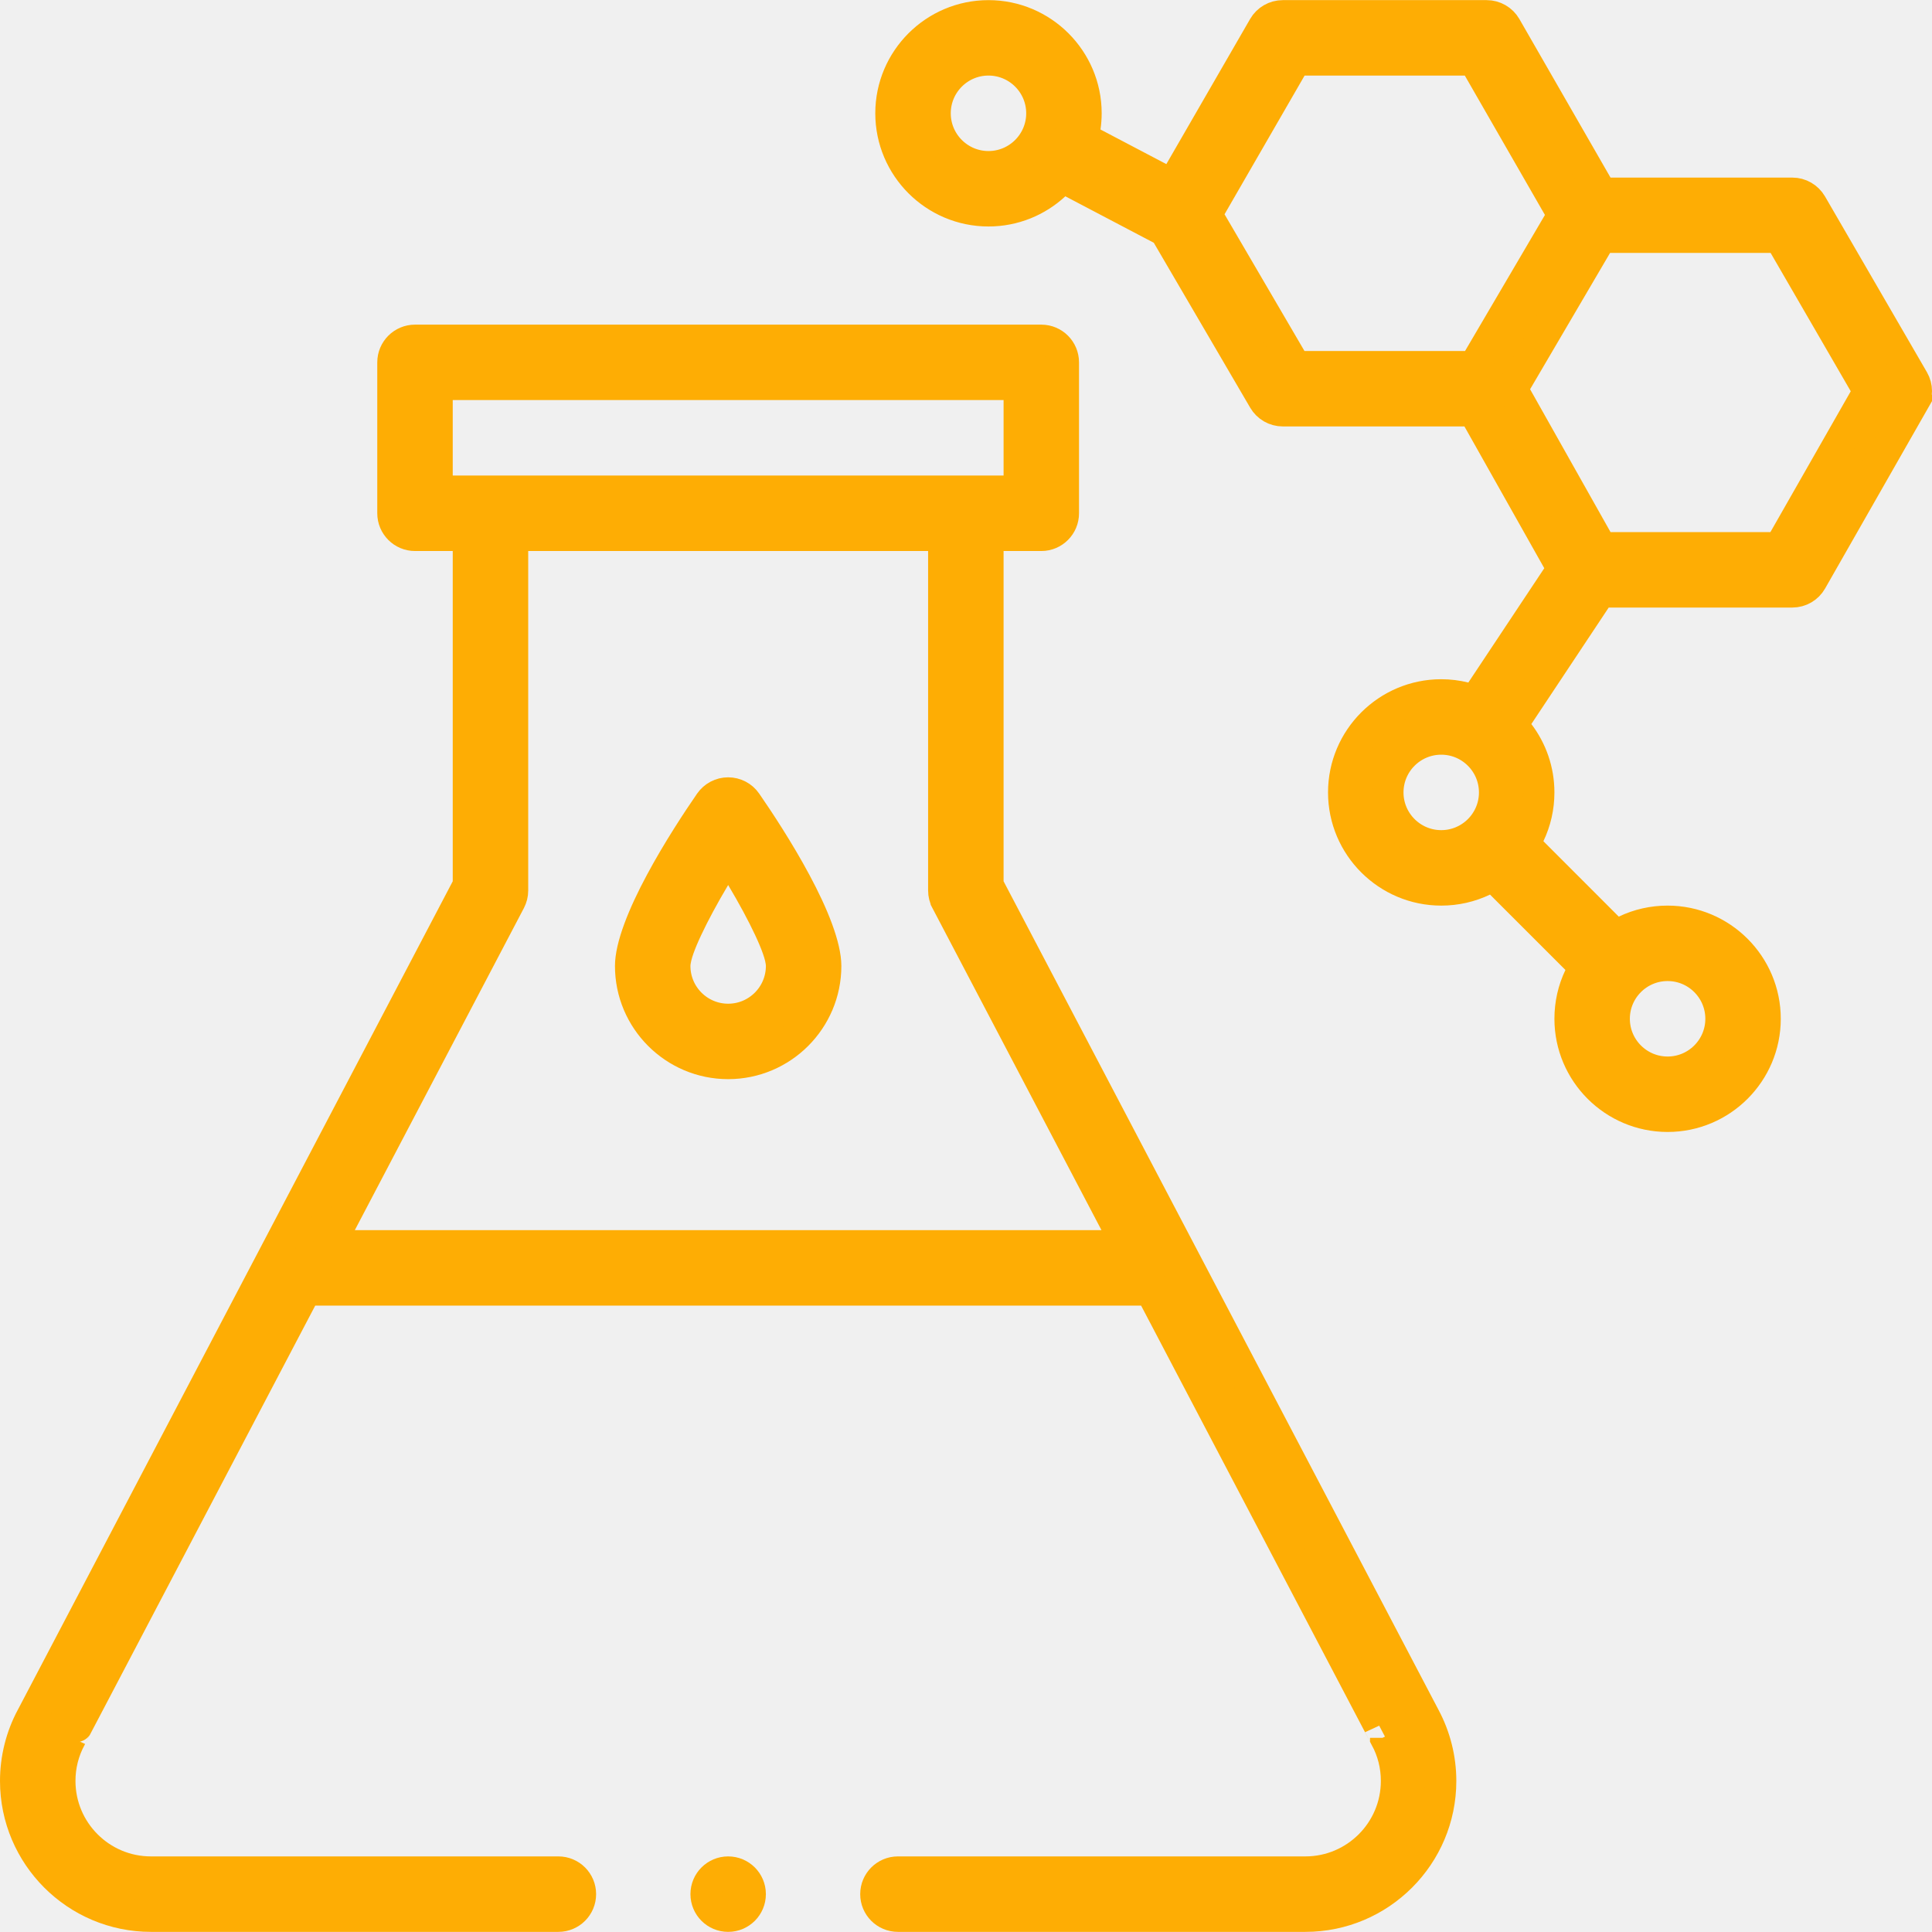
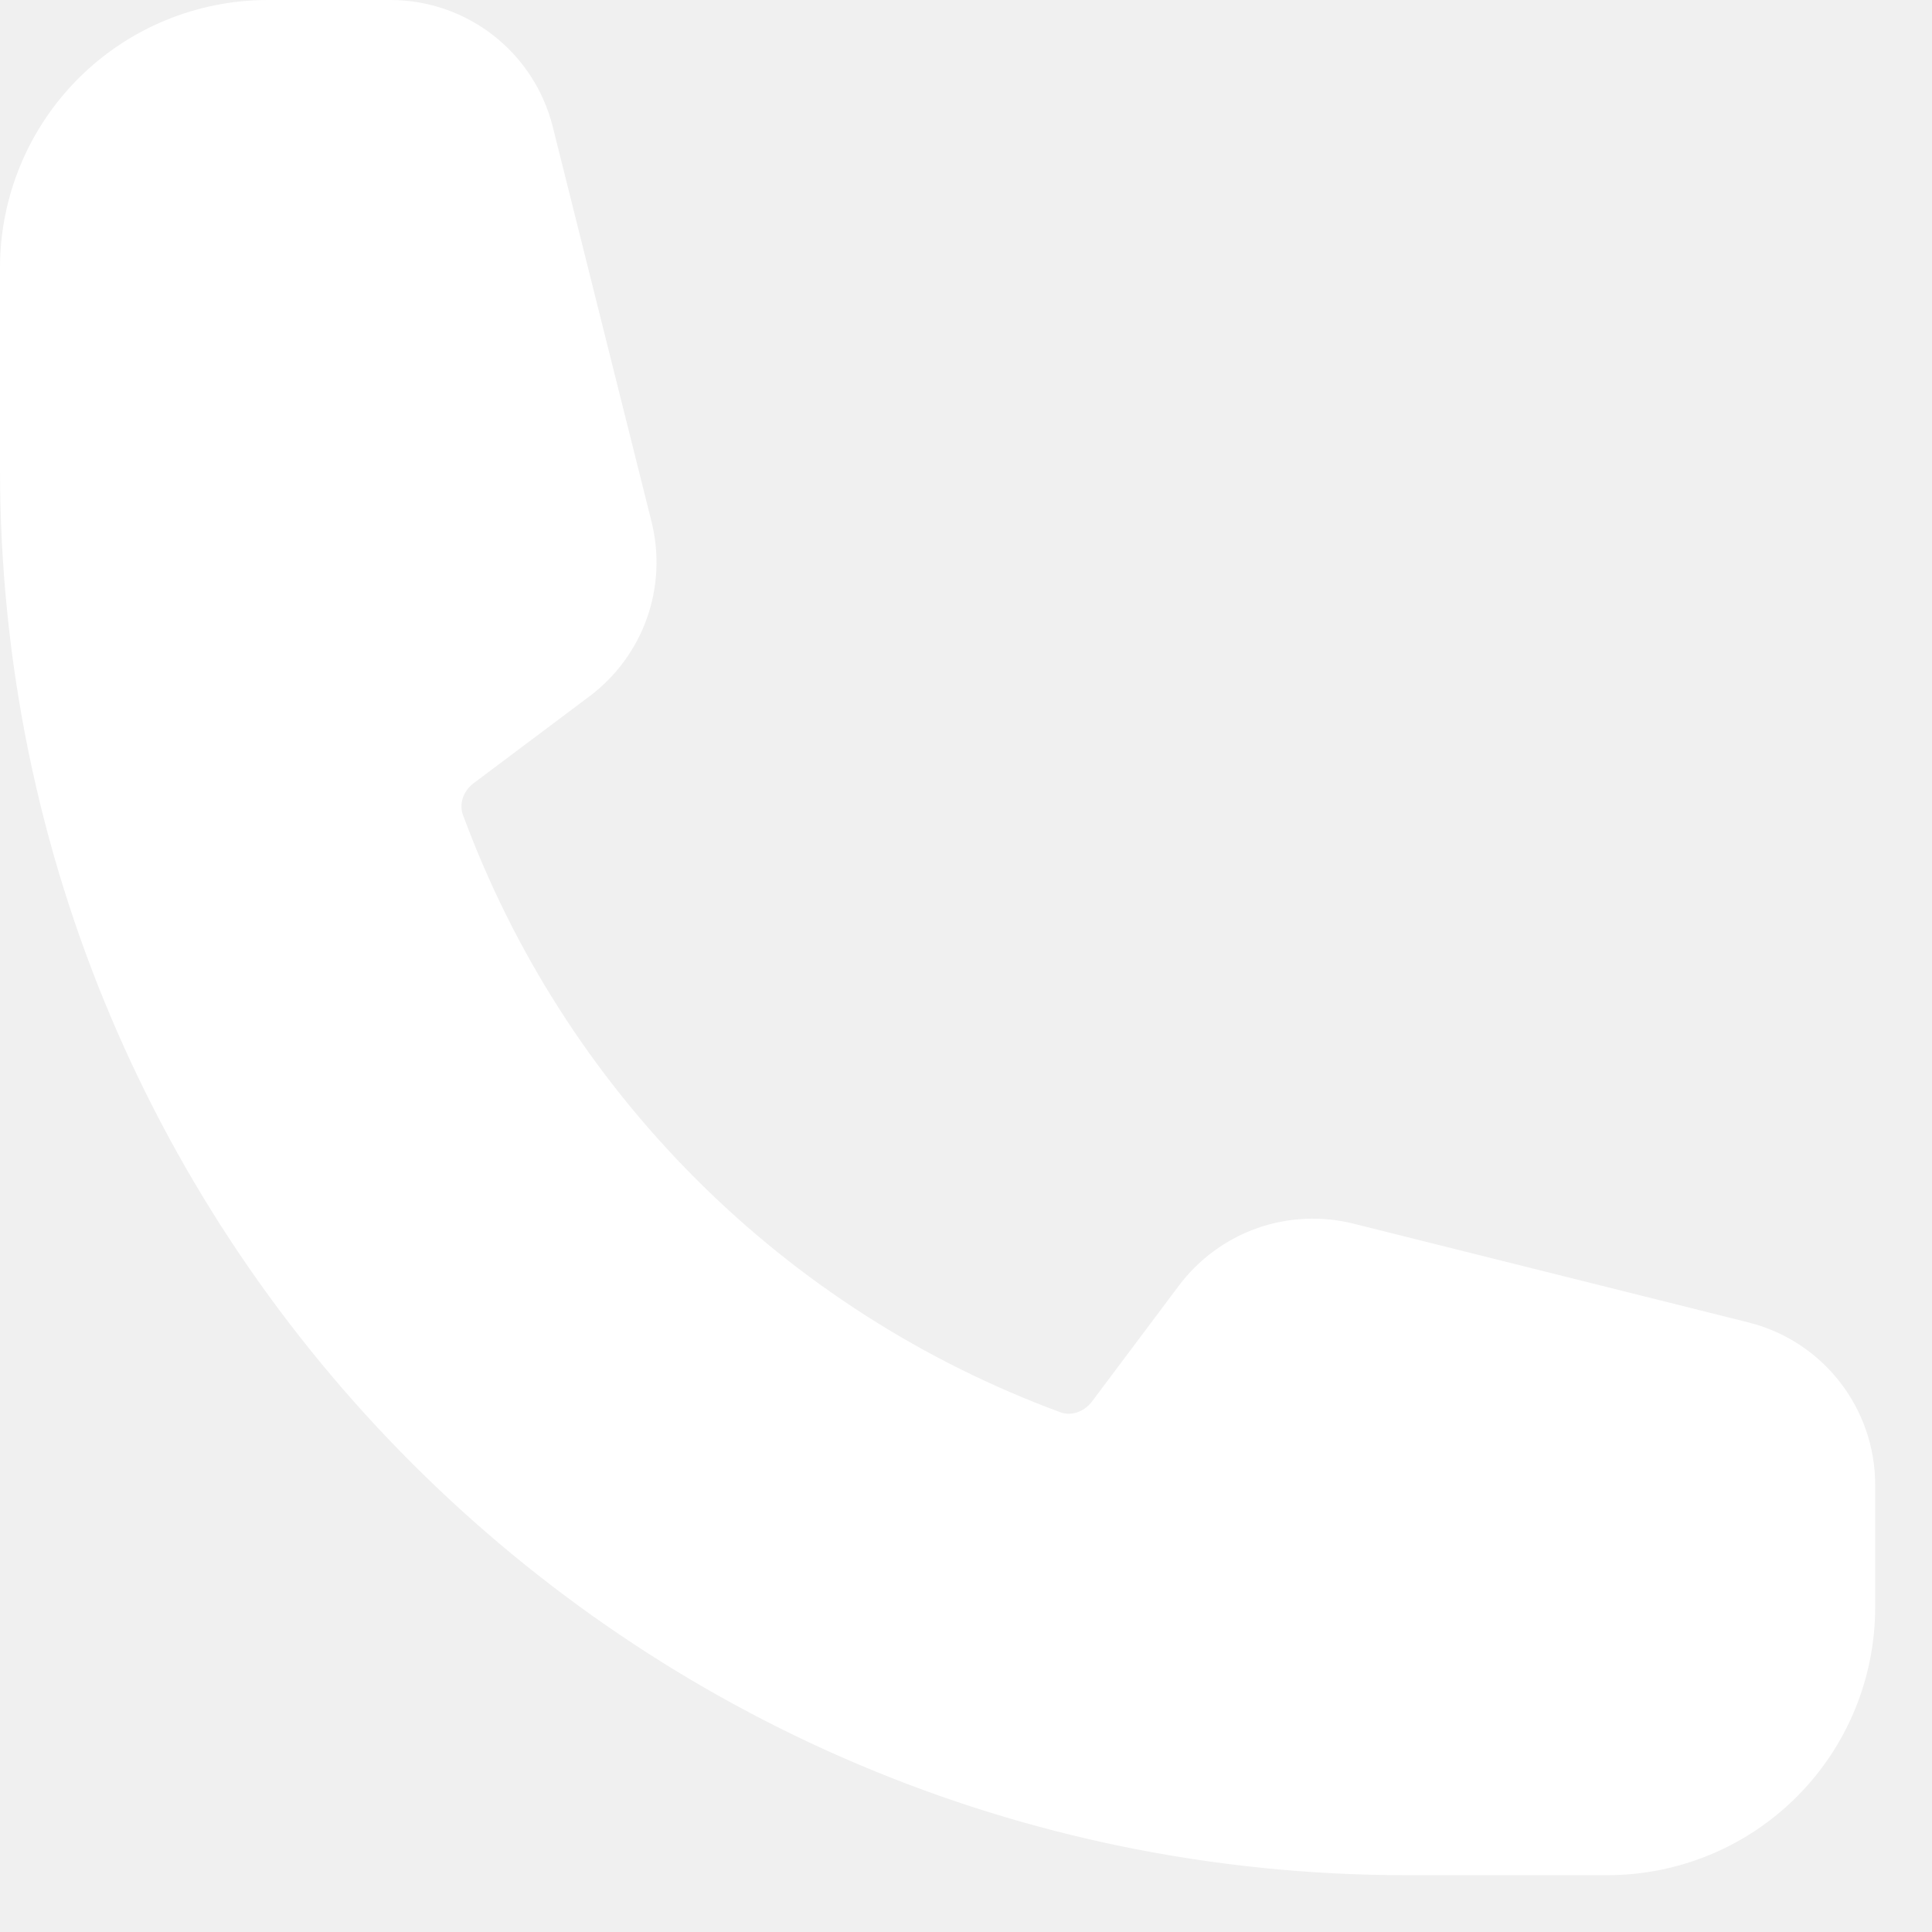
- <svg xmlns="http://www.w3.org/2000/svg" width="62" height="62" viewBox="0 0 62 62" fill="none">
-   <g clip-path="url(#clip0_518_701)">
-     <path d="M58.133 6.553L58.133 6.553L61.404 12.194L61.404 12.194C61.531 12.413 61.532 12.683 61.407 12.903L61.841 13.151L61.407 12.903L58.135 18.638C58.009 18.86 57.773 18.997 57.518 18.997H51.625H51.357L51.209 19.22L48.726 22.959L48.53 23.255L48.745 23.538C49.145 24.065 49.383 24.719 49.383 25.43C49.383 25.906 49.277 26.365 49.078 26.78L48.925 27.099L49.176 27.349L51.595 29.769L51.845 30.019L52.165 29.866C52.58 29.667 53.038 29.562 53.515 29.562C55.242 29.562 56.647 30.967 56.647 32.694C56.647 34.421 55.242 35.826 53.515 35.826C51.788 35.826 50.383 34.421 50.383 32.694C50.383 32.218 50.488 31.759 50.687 31.344L50.84 31.024L50.59 30.774L48.17 28.355L47.92 28.104L47.601 28.257C47.186 28.456 46.727 28.562 46.251 28.562C44.524 28.562 43.118 27.156 43.118 25.43C43.118 23.703 44.524 22.297 46.251 22.297C46.509 22.297 46.76 22.329 47.001 22.389L47.342 22.473L47.537 22.18L49.974 18.511L50.143 18.256L49.993 17.989L47.431 13.44L47.288 13.185H46.995H41.167C40.914 13.185 40.68 13.051 40.553 12.833L40.553 12.833L37.458 7.538L37.386 7.414L37.259 7.348L34.421 5.857L34.108 5.692L33.848 5.933C33.288 6.452 32.541 6.768 31.721 6.768C29.995 6.768 28.589 5.363 28.589 3.636C28.589 1.909 29.995 0.504 31.721 0.504C33.448 0.504 34.854 1.909 34.854 3.636C34.854 3.788 34.842 3.937 34.821 4.085L34.771 4.435L35.084 4.599L37.197 5.709L37.622 5.933L37.862 5.517L40.551 0.859L40.551 0.859C40.678 0.639 40.913 0.504 41.167 0.504H47.708C47.963 0.504 48.198 0.64 48.325 0.86L51.25 5.948L51.394 6.199H51.683H57.518C57.771 6.199 58.005 6.334 58.133 6.553ZM38.864 6.626L38.718 6.878L38.865 7.128L41.43 11.516L41.575 11.764H41.861H47.015H47.301L47.446 11.517L50.01 7.151L50.157 6.901L50.012 6.649L47.441 2.176L47.297 1.925H47.008H41.866H41.577L41.433 2.175L38.864 6.626ZM56.814 17.575H57.105L57.249 17.323L59.827 12.804L59.969 12.554L59.825 12.305L57.253 7.865L57.108 7.616H56.82H51.669H51.383L51.238 7.863L48.671 12.239L48.526 12.487L48.667 12.737L51.248 17.321L51.392 17.575H51.684H56.814ZM30.011 3.636C30.011 4.58 30.778 5.347 31.721 5.347C32.665 5.347 33.432 4.58 33.432 3.636C33.432 2.692 32.665 1.925 31.721 1.925C30.778 1.925 30.011 2.692 30.011 3.636ZM46.251 23.719C45.307 23.719 44.54 24.486 44.54 25.43C44.54 26.373 45.307 27.14 46.251 27.14C47.195 27.14 47.961 26.374 47.961 25.43C47.961 24.486 47.194 23.719 46.251 23.719ZM53.515 34.405C54.459 34.405 55.226 33.638 55.226 32.694C55.226 31.75 54.459 30.983 53.515 30.983C52.571 30.983 51.804 31.75 51.804 32.694C51.804 33.638 52.571 34.405 53.515 34.405Z" fill="#FEAD04" stroke="#FEAD04" stroke-width="1" />
-     <path d="M21.657 30.987L21.657 30.987V31C21.657 31.943 22.424 32.71 23.367 32.71C24.311 32.71 25.077 31.944 25.078 31L25.078 30.993L25.078 30.986C25.073 30.811 25.017 30.614 24.954 30.436C24.887 30.246 24.794 30.026 24.683 29.789C24.46 29.313 24.152 28.741 23.797 28.145L23.368 27.421L22.938 28.145C22.583 28.742 22.275 29.314 22.052 29.79C21.94 30.027 21.847 30.247 21.78 30.438C21.718 30.615 21.662 30.812 21.657 30.987ZM21.197 28.319C21.744 27.297 22.391 26.319 22.782 25.752L22.782 25.752C22.915 25.56 23.134 25.445 23.367 25.445C23.601 25.445 23.82 25.56 23.952 25.752C24.344 26.319 24.991 27.297 25.538 28.319C25.812 28.83 26.056 29.344 26.23 29.816C26.407 30.296 26.5 30.699 26.5 30.999C26.5 32.726 25.094 34.131 23.367 34.131C21.641 34.131 20.235 32.726 20.235 30.999C20.235 30.699 20.327 30.296 20.505 29.816C20.679 29.344 20.923 28.83 21.197 28.319Z" fill="#FEAD04" stroke="#FEAD04" stroke-width="1" />
-     <path d="M24.078 60.785C24.078 61.178 23.76 61.496 23.367 61.496C22.975 61.496 22.657 61.178 22.657 60.785C22.657 60.392 22.975 60.074 23.367 60.074C23.76 60.074 24.078 60.392 24.078 60.785Z" fill="#FEAD04" stroke="#FEAD04" stroke-width="1" />
-     <path d="M31.706 28.281V28.404L31.763 28.513L45.717 55.096L45.719 55.1C46.056 55.727 46.235 56.437 46.235 57.153C46.235 59.547 44.286 61.496 41.892 61.496H28.816C28.423 61.496 28.105 61.178 28.105 60.785C28.105 60.393 28.423 60.074 28.816 60.074H41.892C43.503 60.074 44.813 58.764 44.813 57.153C44.813 56.664 44.696 56.197 44.465 55.769L44.465 55.768L44.461 55.761C44.463 55.766 43.378 53.699 42.035 51.14L40.764 48.718L38.218 43.869L37.38 42.271L37.145 41.824L37.083 41.706L37.067 41.675L37.063 41.668L37.062 41.666L37.062 41.665C37.062 41.665 37.062 41.665 36.619 41.897L37.062 41.665L36.921 41.398H36.619H10.116H9.814L9.673 41.665L10.116 41.897C9.673 41.665 9.673 41.665 9.673 41.665L9.673 41.666L9.672 41.668L9.668 41.675L9.652 41.706L9.59 41.824L9.355 42.271L8.516 43.869L5.971 48.718L4.695 51.148C3.354 53.703 2.271 55.766 2.274 55.76L2.274 55.76L2.27 55.769C2.039 56.197 1.922 56.665 1.922 57.153C1.922 58.764 3.232 60.074 4.843 60.074H17.919C18.312 60.074 18.63 60.393 18.63 60.785C18.63 61.178 18.312 61.496 17.919 61.496H4.843C2.449 61.496 0.5 59.547 0.5 57.153C0.5 56.437 0.678 55.727 1.015 55.1L1.018 55.096L14.972 28.513L15.029 28.404V28.281V17.683V17.183H14.529H13.318C12.926 17.183 12.607 16.864 12.607 16.472V11.629C12.607 11.236 12.926 10.918 13.318 10.918H33.417C33.809 10.918 34.127 11.236 34.127 11.629V16.472C34.127 16.864 33.809 17.183 33.417 17.183H32.206H31.706V17.683V28.281ZM14.529 12.339H14.029V12.839V15.261V15.761H14.529H32.206H32.706V15.261V12.839V12.339H32.206H14.529ZM10.944 39.244L10.56 39.976H11.387H35.348H36.175L35.79 39.244L30.366 28.91L30.366 28.909C30.312 28.808 30.284 28.694 30.284 28.579V17.683V17.183H29.784H16.951H16.451V17.683V28.579C16.451 28.694 16.423 28.807 16.369 28.91C16.369 28.91 16.369 28.91 16.369 28.91L10.944 39.244Z" fill="#FEAD04" stroke="#FEAD04" stroke-width="1" />
-   </g>
-   <defs>
-     <clipPath id="clip0_518_701">
-       <rect width="62" height="62" fill="white" />
-     </clipPath>
-   </defs>
+ <svg xmlns="http://www.w3.org/2000/svg" width="17" height="17" viewBox="0 0 17 17" fill="none">
+   <path fill-rule="evenodd" clip-rule="evenodd" d="M0 2.357C0 1.732 0.248 1.132 0.69 0.69C1.132 0.248 1.732 0 2.357 0H3.435C4.111 0 4.7 0.46 4.864 1.116L5.733 4.591C5.803 4.872 5.789 5.168 5.692 5.441C5.595 5.714 5.419 5.953 5.187 6.127L4.171 6.889C4.065 6.968 4.043 7.085 4.072 7.166C4.516 8.372 5.216 9.467 6.125 10.375C7.033 11.284 8.128 11.984 9.334 12.428C9.415 12.457 9.531 12.435 9.611 12.329L10.373 11.313C10.547 11.081 10.786 10.905 11.059 10.808C11.332 10.711 11.628 10.697 11.909 10.767L15.384 11.636C16.04 11.8 16.5 12.389 16.5 13.066V14.143C16.5 14.768 16.252 15.368 15.81 15.81C15.368 16.252 14.768 16.5 14.143 16.5H12.375C5.541 16.5 0 10.959 0 4.125V2.357Z" fill="white" />
</svg>
